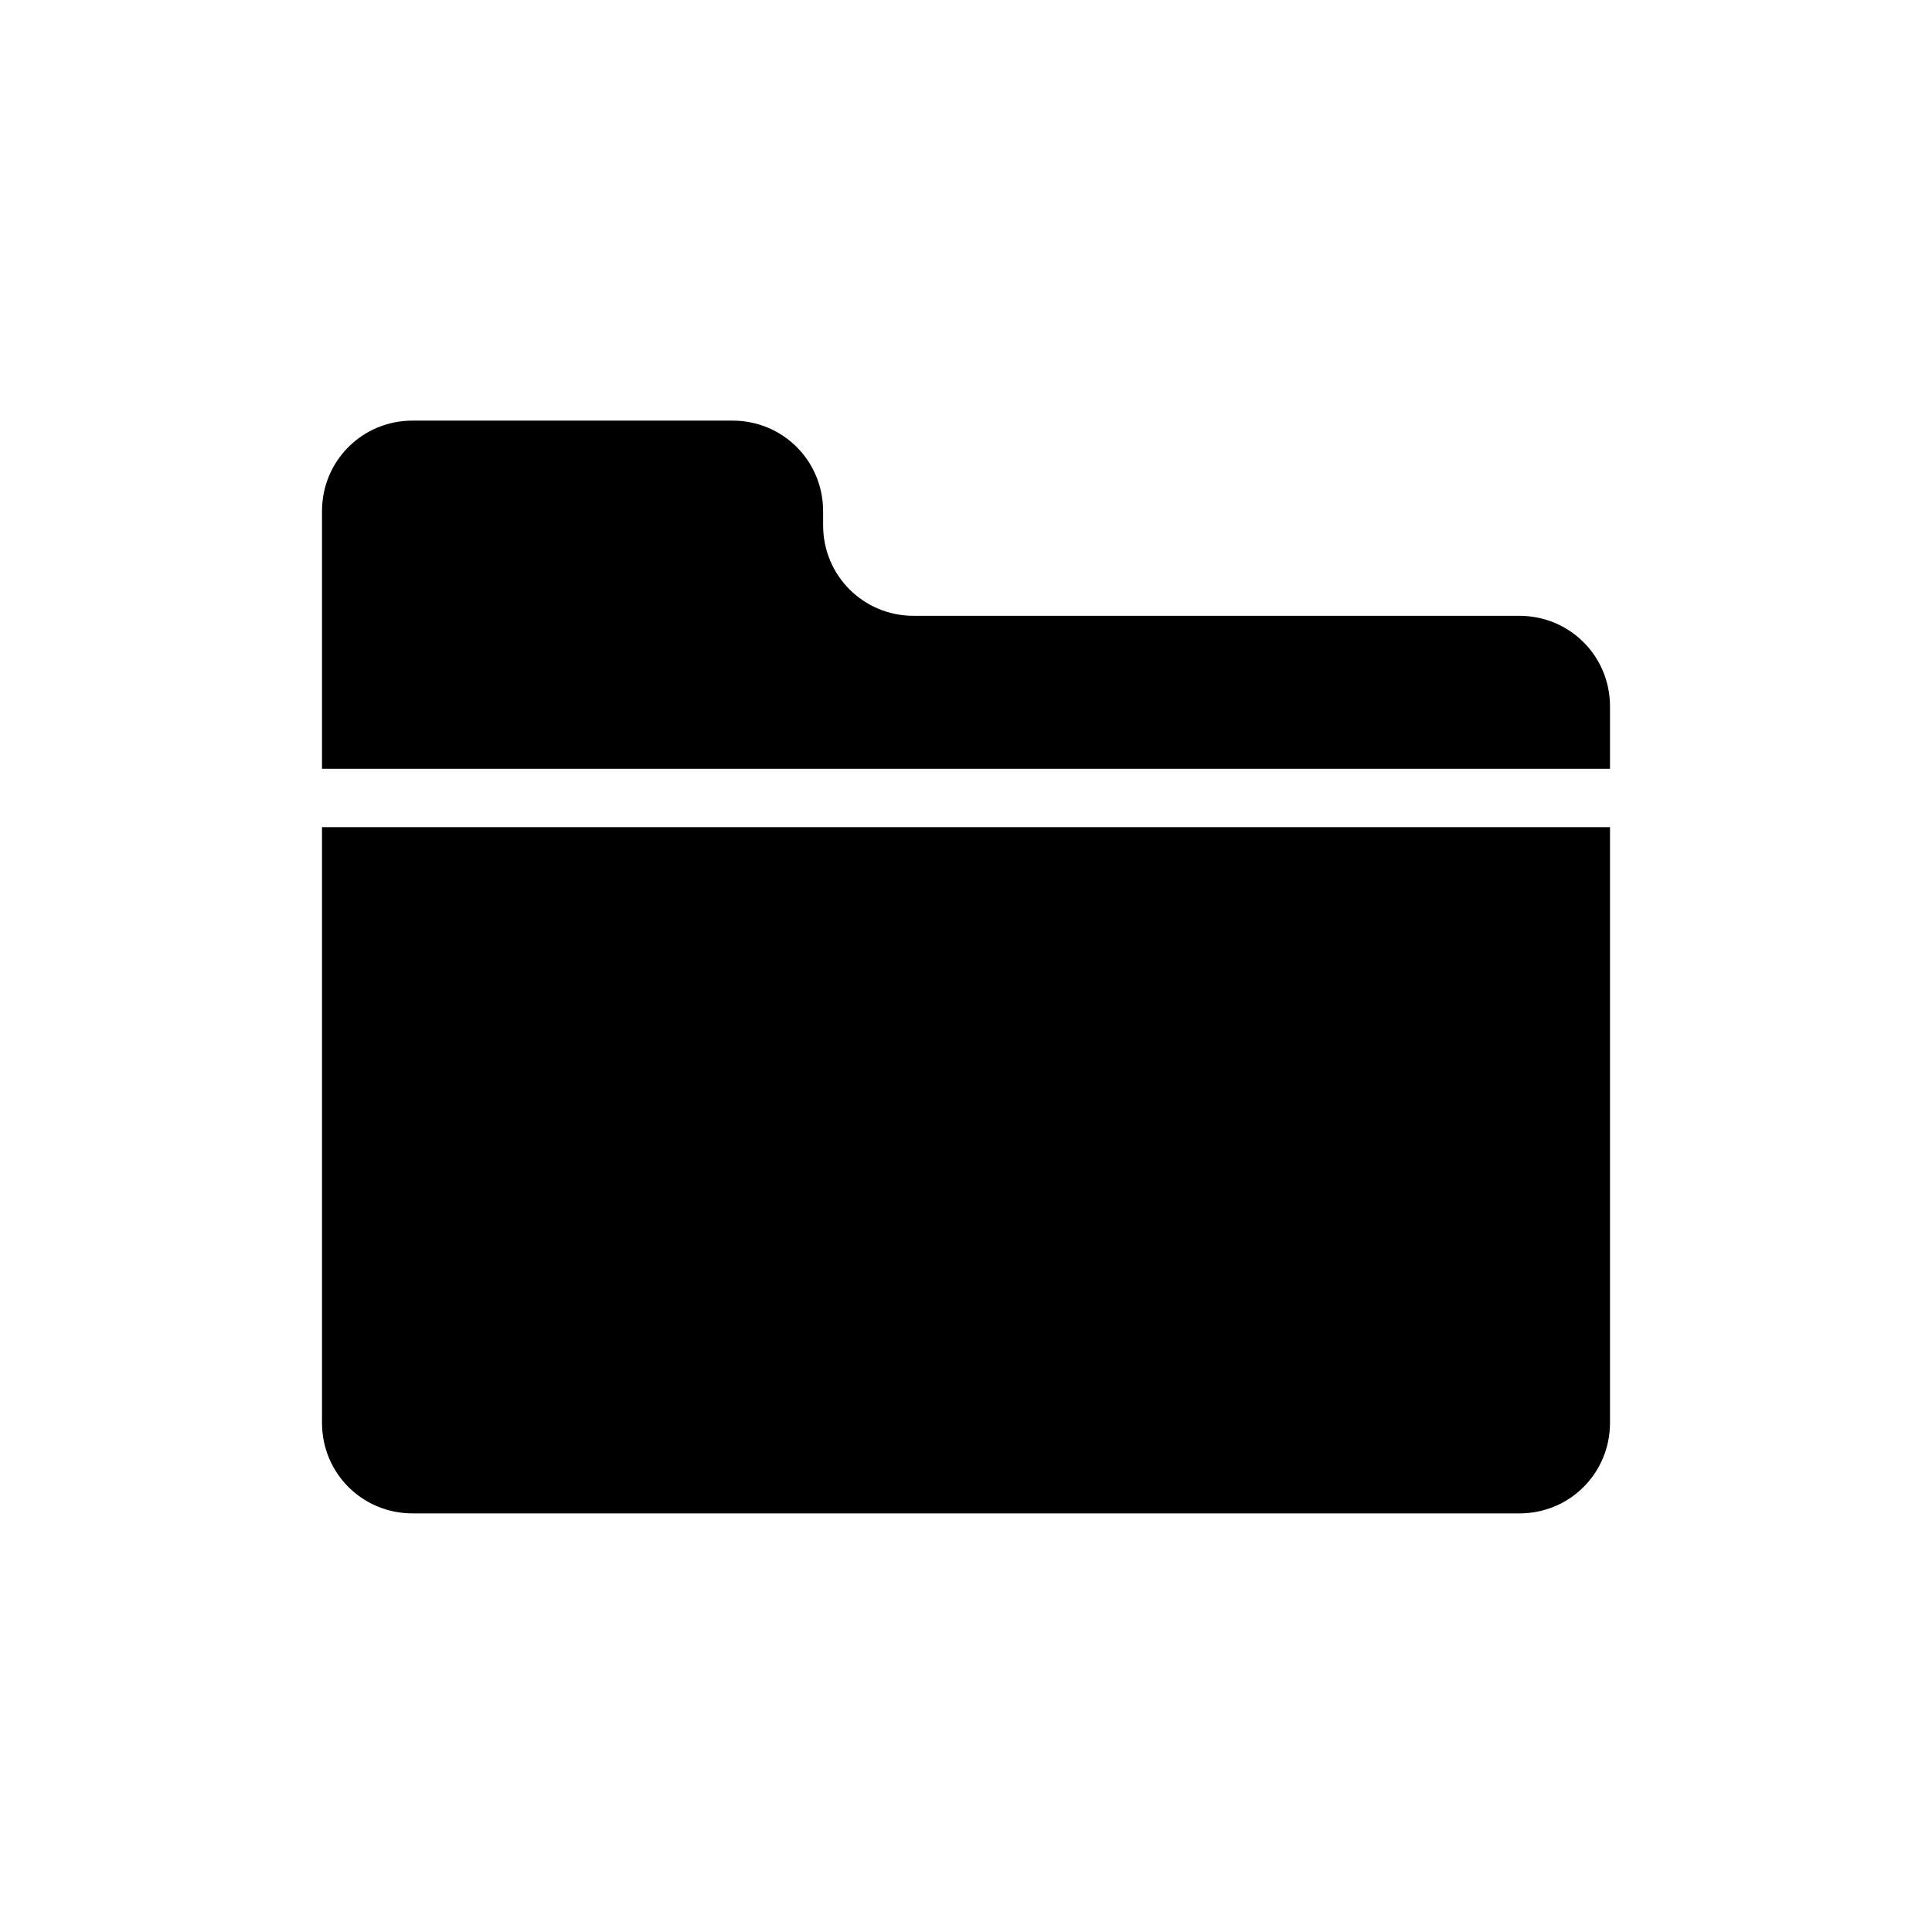
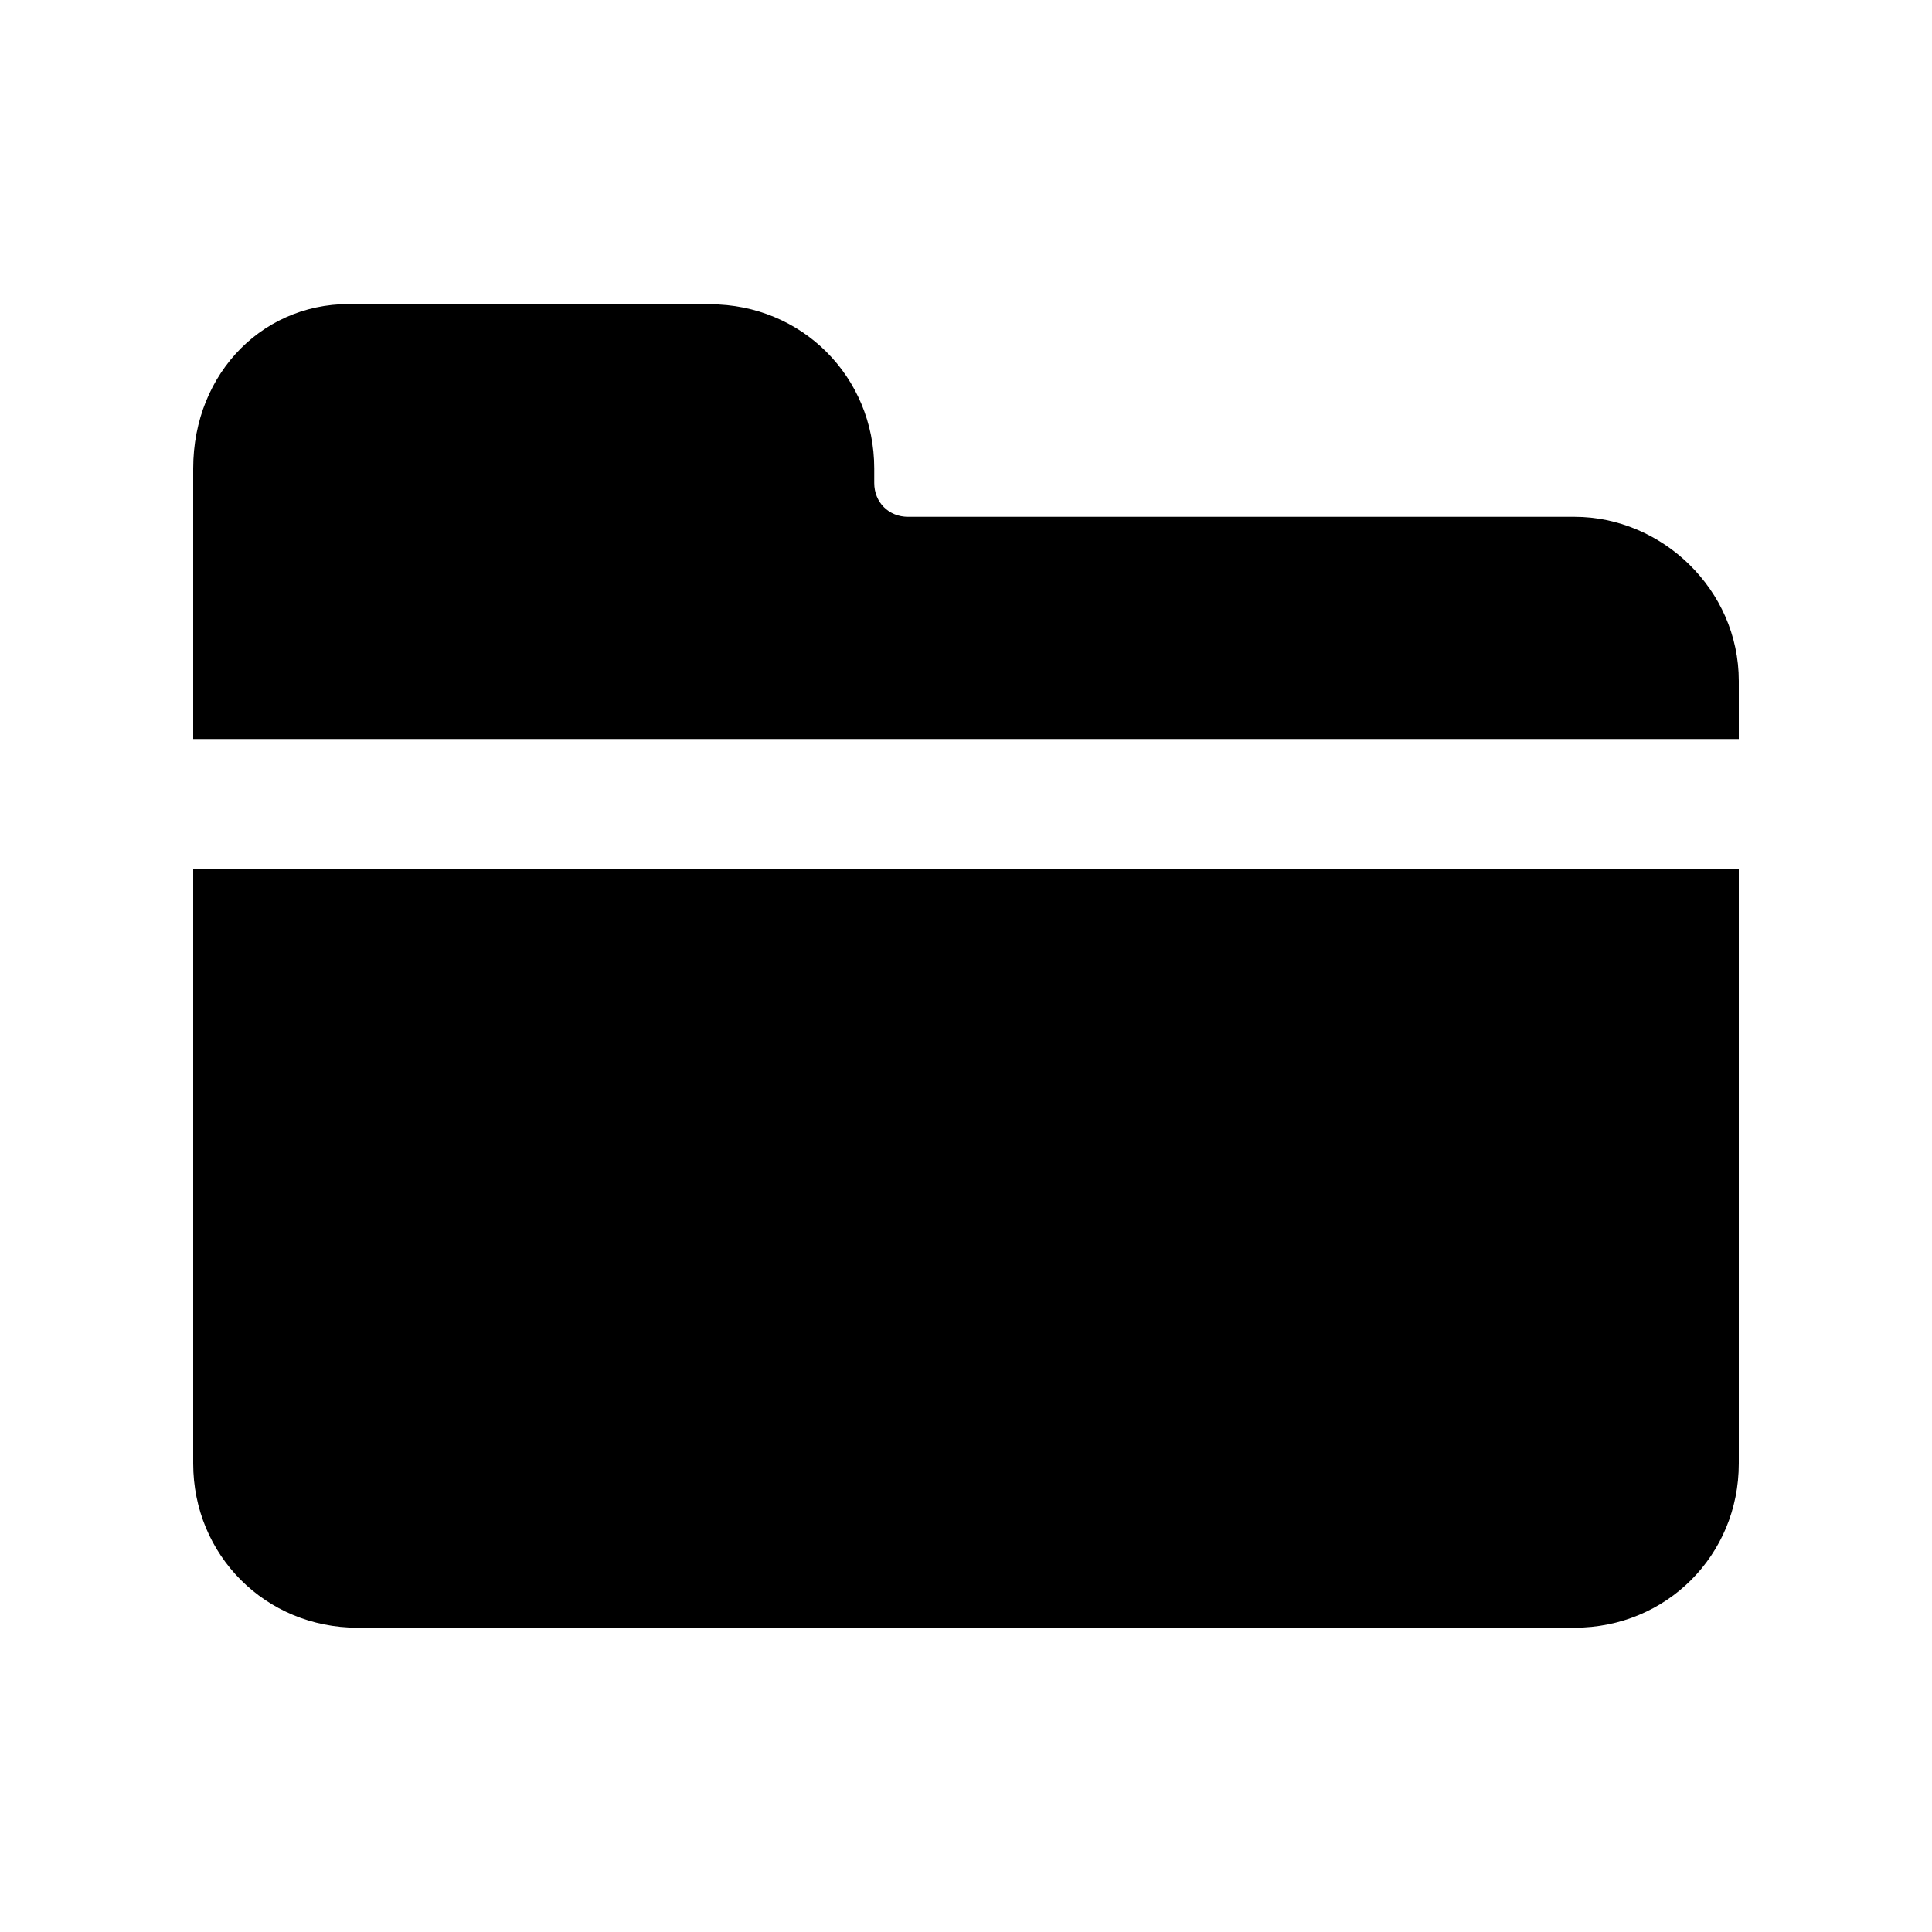
- <svg xmlns="http://www.w3.org/2000/svg" version="1.1" id="Layer_2_copy" x="0px" y="0px" viewBox="0 0 96 96" style="enable-background:new 0 0 96 96;" xml:space="preserve">
-   <g>
-     <path d="M80,35.1c0-2.5-2-4.5-4.5-4.5H45.4c-2.5,0-4.5-2-4.5-4.5v0v-0.7c0-2.5-2-4.5-4.5-4.5H20.5c-2.5,0-4.5,2-4.5,4.5v5.2v0.7   v5.2v1.7h64V35.1z" />
-     <path d="M16,59.7v5.1v0.8v5.1c0,2.5,2,4.5,4.5,4.5h55c2.5,0,4.5-2,4.5-4.5v-5.9V41.1H16V59.7z" />
+ <svg xmlns="http://www.w3.org/2000/svg" version="1.1" x="0px" y="0px" viewBox="0 0 40 40" style="enable-background:new 0 0 40 40;" xml:space="preserve">
+   <g id="BG">
+ </g>
+   <g id="folder-action_x5F_alt">
+     <g>
+       <path d="M4,30.3c0,1.9,1.5,3.4,3.4,3.4h25.2c1.9,0,3.4-1.5,3.4-3.4V18H4V30.3z" />
+       <path d="M36,14.1c0-1.9-1.6-3.4-3.4-3.4H18.8c-0.4,0-0.7-0.3-0.7-0.7V9.7c0-1.9-1.5-3.4-3.4-3.4H7.4C5.5,6.2,4,7.7,4,9.7v5.6H36    V14.1z" />
+     </g>
  </g>
</svg>
